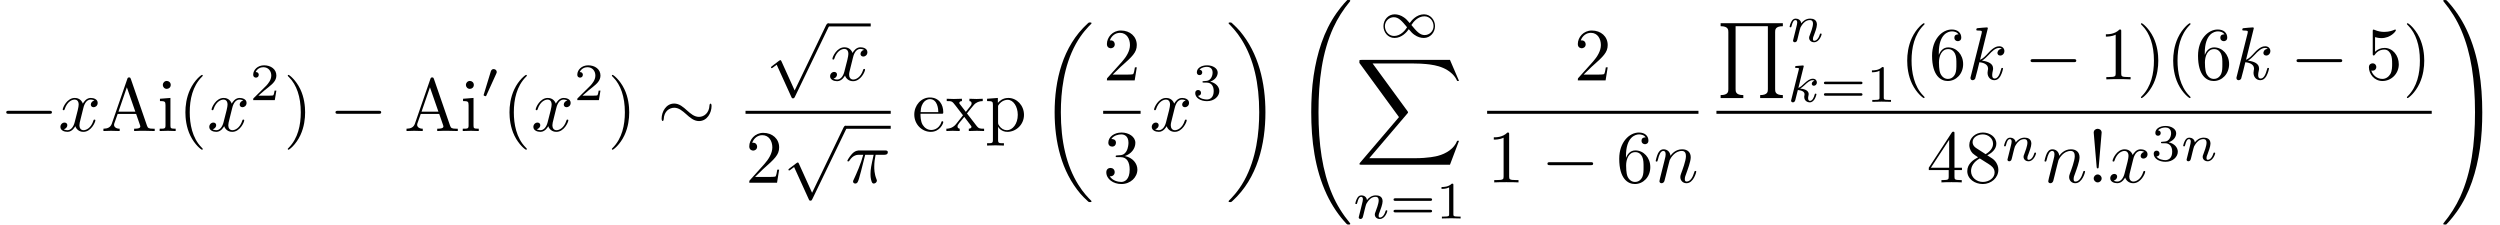
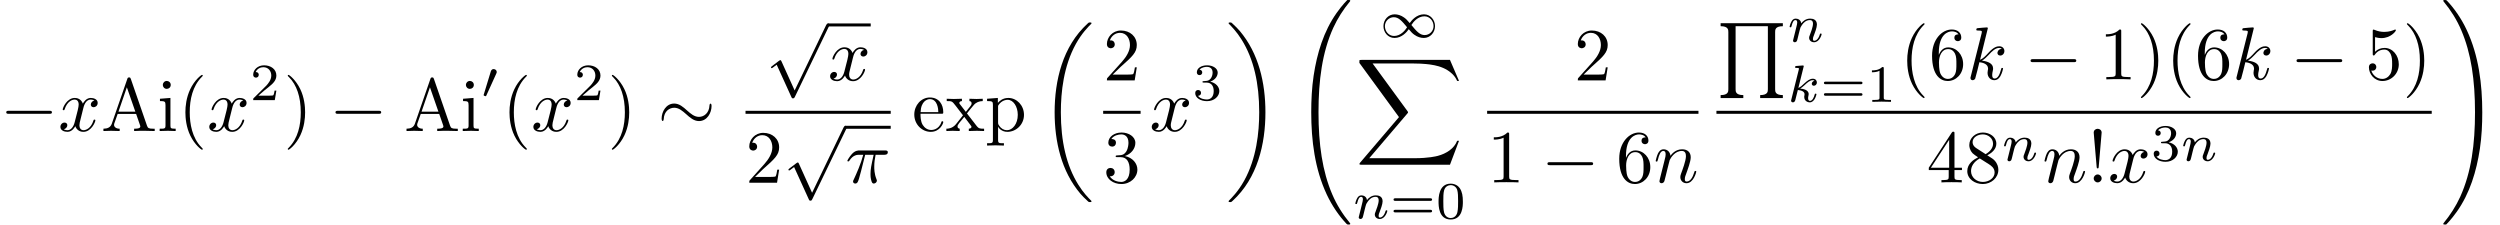
<svg xmlns="http://www.w3.org/2000/svg" xmlns:xlink="http://www.w3.org/1999/xlink" version="1.1" width="332.639pt" height="29.888pt" viewBox="67.305 73.724 332.639 29.888">
  <defs>
    <path id="g0-0" d="M6.565-2.291C6.735-2.291 6.914-2.291 6.914-2.491S6.735-2.69 6.565-2.69H1.176C1.006-2.69 .827-2.69 .827-2.491S1.006-2.291 1.176-2.291H6.565Z" />
    <path id="g0-24" d="M7.193-3.328C7.193-3.547 7.133-3.646 7.054-3.646C7.004-3.646 6.924-3.577 6.914-3.387C6.874-2.431 6.217-1.883 5.519-1.883C4.892-1.883 4.413-2.311 3.925-2.74C3.417-3.198 2.899-3.656 2.222-3.656C1.136-3.656 .548-2.56 .548-1.654C.548-1.335 .677-1.335 .687-1.335C.797-1.335 .827-1.534 .827-1.564C.867-2.66 1.614-3.098 2.222-3.098C2.849-3.098 3.328-2.67 3.816-2.242C4.324-1.783 4.842-1.325 5.519-1.325C6.605-1.325 7.193-2.421 7.193-3.328Z" />
    <path id="g0-112" d="M3.875 8.518L2.122 4.643C2.052 4.483 2.002 4.483 1.973 4.483C1.963 4.483 1.913 4.483 1.803 4.563L.857 5.28C.727 5.38 .727 5.41 .727 5.44C.727 5.489 .757 5.549 .827 5.549C.887 5.549 1.056 5.41 1.166 5.33C1.225 5.28 1.375 5.171 1.484 5.091L3.447 9.405C3.517 9.564 3.567 9.564 3.656 9.564C3.806 9.564 3.836 9.504 3.905 9.365L8.428 0C8.498-.139 8.498-.179 8.498-.199C8.498-.299 8.418-.399 8.299-.399C8.219-.399 8.149-.349 8.07-.189L3.875 8.518Z" />
    <path id="g6-18" d="M6.974 23.402C6.974 23.362 6.954 23.342 6.934 23.313C6.565 22.944 5.898 22.276 5.23 21.2C3.626 18.63 2.899 15.392 2.899 11.557C2.899 8.877 3.258 5.42 4.902 2.451C5.689 1.036 6.506 .219 6.944-.219C6.974-.249 6.974-.269 6.974-.299C6.974-.399 6.904-.399 6.765-.399S6.605-.399 6.456-.249C3.118 2.79 2.072 7.352 2.072 11.547C2.072 15.462 2.969 19.407 5.499 22.386C5.699 22.615 6.077 23.024 6.486 23.382C6.605 23.502 6.625 23.502 6.765 23.502S6.974 23.502 6.974 23.402Z" />
    <path id="g6-19" d="M5.25 11.557C5.25 7.641 4.354 3.696 1.823 .717C1.624 .488 1.245 .08 .837-.279C.717-.399 .697-.399 .558-.399C.438-.399 .349-.399 .349-.299C.349-.259 .389-.219 .408-.199C.757 .159 1.425 .827 2.092 1.903C3.696 4.473 4.423 7.711 4.423 11.547C4.423 14.227 4.065 17.684 2.421 20.653C1.634 22.067 .807 22.894 .389 23.313C.369 23.342 .349 23.372 .349 23.402C.349 23.502 .438 23.502 .558 23.502C.697 23.502 .717 23.502 .867 23.352C4.204 20.314 5.25 15.751 5.25 11.557Z" />
    <path id="g6-32" d="M7.542 29.38C7.542 29.35 7.542 29.33 7.482 29.26C6.526 28.105 5.729 26.829 5.141 25.445C3.836 22.396 3.318 18.829 3.318 14.545C3.318 10.301 3.806 6.575 5.28 3.308C5.858 2.042 6.615 .867 7.502-.209C7.522-.239 7.542-.259 7.542-.299C7.542-.399 7.472-.399 7.323-.399S7.153-.399 7.133-.379C7.123-.369 6.506 .229 5.729 1.325C3.995 3.776 3.118 6.705 2.67 9.674C2.431 11.278 2.351 12.912 2.351 14.535C2.351 18.262 2.819 22.067 4.413 25.474C5.121 26.989 6.067 28.354 7.054 29.39C7.143 29.469 7.153 29.479 7.323 29.479C7.472 29.479 7.542 29.479 7.542 29.38Z" />
    <path id="g6-33" d="M5.529 14.545C5.529 10.819 5.061 7.014 3.467 3.606C2.76 2.092 1.813 .727 .827-.309C.737-.389 .727-.399 .558-.399C.418-.399 .339-.399 .339-.299C.339-.259 .379-.209 .399-.179C1.355 .976 2.152 2.252 2.74 3.636C4.045 6.685 4.563 10.252 4.563 14.535C4.563 18.78 4.075 22.506 2.6 25.773C2.022 27.039 1.265 28.214 .379 29.29C.369 29.31 .339 29.35 .339 29.38C.339 29.479 .418 29.479 .558 29.479C.707 29.479 .727 29.479 .747 29.46C.757 29.45 1.375 28.852 2.152 27.756C3.885 25.305 4.762 22.376 5.21 19.407C5.45 17.803 5.529 16.169 5.529 14.545Z" />
    <path id="g6-81" d="M3.577 9.963V9.564C2.55 9.564 2.55 9.076 2.55 8.777V.399H6.844V8.777C6.844 9.076 6.844 9.564 5.818 9.564V9.963H8.837V9.564C7.811 9.564 7.811 9.076 7.811 8.777V1.186C7.811 .887 7.811 .399 8.837 .399V0H.558V.399C1.584 .399 1.584 .887 1.584 1.186V8.777C1.584 9.076 1.584 9.564 .558 9.564V9.963H3.577Z" />
    <path id="g6-88" d="M12.613 13.948L13.818 10.76H13.569C13.181 11.796 12.125 12.473 10.979 12.772C10.77 12.822 9.793 13.081 7.88 13.081H1.873L6.944 7.133C7.014 7.054 7.034 7.024 7.034 6.974C7.034 6.954 7.034 6.924 6.964 6.824L2.321 .478H7.781C9.116 .478 10.022 .618 10.112 .638C10.65 .717 11.517 .887 12.304 1.385C12.553 1.544 13.23 1.993 13.569 2.8H13.818L12.613 0H.837C.608 0 .598 .01 .568 .07C.558 .1 .558 .289 .558 .399L5.828 7.611L.667 13.659C.568 13.778 .568 13.828 .568 13.838C.568 13.948 .658 13.948 .837 13.948H12.613Z" />
    <path id="g2-25" d="M2.64-3.716H3.766C3.437-2.242 3.347-1.813 3.347-1.146C3.347-.996 3.347-.727 3.427-.389C3.527 .05 3.636 .11 3.786 .11C3.985 .11 4.194-.07 4.194-.269C4.194-.329 4.194-.349 4.134-.488C3.846-1.205 3.846-1.853 3.846-2.132C3.846-2.66 3.915-3.198 4.025-3.716H5.161C5.29-3.716 5.649-3.716 5.649-4.055C5.649-4.294 5.44-4.294 5.25-4.294H1.913C1.694-4.294 1.315-4.294 .877-3.826C.528-3.437 .269-2.979 .269-2.929C.269-2.919 .269-2.829 .389-2.829C.468-2.829 .488-2.869 .548-2.949C1.036-3.716 1.614-3.716 1.813-3.716H2.381C2.062-2.511 1.524-1.305 1.106-.399C1.026-.249 1.026-.229 1.026-.159C1.026 .03 1.186 .11 1.315 .11C1.614 .11 1.694-.169 1.813-.538C1.953-.996 1.953-1.016 2.082-1.514L2.64-3.716Z" />
    <path id="g2-107" d="M2.859-6.804C2.859-6.814 2.859-6.914 2.73-6.914C2.501-6.914 1.773-6.834 1.514-6.814C1.435-6.804 1.325-6.795 1.325-6.615C1.325-6.496 1.415-6.496 1.564-6.496C2.042-6.496 2.062-6.426 2.062-6.326L2.032-6.127L.588-.389C.548-.249 .548-.229 .548-.169C.548 .06 .747 .11 .837 .11C.966 .11 1.116 .02 1.176-.1C1.225-.189 1.674-2.032 1.733-2.281C2.072-2.252 2.889-2.092 2.889-1.435C2.889-1.365 2.889-1.325 2.859-1.225C2.839-1.106 2.819-.986 2.819-.877C2.819-.289 3.218 .11 3.736 .11C4.035 .11 4.304-.05 4.523-.418C4.772-.857 4.882-1.405 4.882-1.425C4.882-1.524 4.792-1.524 4.762-1.524C4.663-1.524 4.653-1.484 4.623-1.345C4.423-.618 4.194-.11 3.756-.11C3.567-.11 3.437-.219 3.437-.578C3.437-.747 3.477-.976 3.517-1.136C3.557-1.305 3.557-1.345 3.557-1.445C3.557-2.092 2.929-2.381 2.082-2.491C2.391-2.67 2.71-2.989 2.939-3.228C3.417-3.756 3.875-4.184 4.364-4.184C4.423-4.184 4.433-4.184 4.453-4.174C4.573-4.154 4.583-4.154 4.663-4.095C4.682-4.085 4.682-4.075 4.702-4.055C4.224-4.025 4.134-3.636 4.134-3.517C4.134-3.357 4.244-3.168 4.513-3.168C4.772-3.168 5.061-3.387 5.061-3.776C5.061-4.075 4.832-4.403 4.384-4.403C4.105-4.403 3.646-4.324 2.929-3.527C2.59-3.148 2.202-2.75 1.823-2.6L2.859-6.804Z" />
    <path id="g2-110" d="M.877-.588C.847-.438 .787-.209 .787-.159C.787 .02 .927 .11 1.076 .11C1.196 .11 1.375 .03 1.445-.169C1.455-.189 1.574-.658 1.634-.907L1.853-1.803C1.913-2.022 1.973-2.242 2.022-2.471C2.062-2.64 2.142-2.929 2.152-2.969C2.301-3.278 2.829-4.184 3.776-4.184C4.224-4.184 4.314-3.816 4.314-3.487C4.314-2.869 3.826-1.594 3.666-1.166C3.577-.936 3.567-.817 3.567-.707C3.567-.239 3.915 .11 4.384 .11C5.32 .11 5.689-1.345 5.689-1.425C5.689-1.524 5.599-1.524 5.569-1.524C5.469-1.524 5.469-1.494 5.42-1.345C5.22-.667 4.892-.11 4.403-.11C4.234-.11 4.164-.209 4.164-.438C4.164-.687 4.254-.927 4.344-1.146C4.533-1.674 4.951-2.77 4.951-3.337C4.951-4.005 4.523-4.403 3.806-4.403C2.909-4.403 2.421-3.766 2.252-3.537C2.202-4.095 1.793-4.403 1.335-4.403S.687-4.015 .588-3.836C.428-3.497 .289-2.909 .289-2.869C.289-2.77 .389-2.77 .408-2.77C.508-2.77 .518-2.78 .578-2.999C.747-3.706 .946-4.184 1.305-4.184C1.504-4.184 1.614-4.055 1.614-3.726C1.614-3.517 1.584-3.407 1.455-2.889L.877-.588Z" />
    <path id="g2-120" d="M3.328-3.009C3.387-3.268 3.616-4.184 4.314-4.184C4.364-4.184 4.603-4.184 4.812-4.055C4.533-4.005 4.334-3.756 4.334-3.517C4.334-3.357 4.443-3.168 4.712-3.168C4.932-3.168 5.25-3.347 5.25-3.746C5.25-4.264 4.663-4.403 4.324-4.403C3.746-4.403 3.397-3.875 3.278-3.646C3.029-4.304 2.491-4.403 2.202-4.403C1.166-4.403 .598-3.118 .598-2.869C.598-2.77 .697-2.77 .717-2.77C.797-2.77 .827-2.79 .847-2.879C1.186-3.935 1.843-4.184 2.182-4.184C2.371-4.184 2.72-4.095 2.72-3.517C2.72-3.208 2.55-2.54 2.182-1.146C2.022-.528 1.674-.11 1.235-.11C1.176-.11 .946-.11 .737-.239C.986-.289 1.205-.498 1.205-.777C1.205-1.046 .986-1.126 .837-1.126C.538-1.126 .289-.867 .289-.548C.289-.09 .787 .11 1.225 .11C1.883 .11 2.242-.588 2.271-.648C2.391-.279 2.75 .11 3.347 .11C4.374 .11 4.941-1.176 4.941-1.425C4.941-1.524 4.852-1.524 4.822-1.524C4.732-1.524 4.712-1.484 4.692-1.415C4.364-.349 3.686-.11 3.367-.11C2.979-.11 2.819-.428 2.819-.767C2.819-.986 2.879-1.205 2.989-1.644L3.328-3.009Z" />
    <path id="g4-33" d="M1.524-2.082L1.913-6.625C1.913-6.954 1.644-7.133 1.385-7.133S.857-6.954 .857-6.625L1.245-2.092C1.255-1.943 1.265-1.863 1.385-1.863C1.484-1.863 1.514-1.913 1.524-2.082ZM1.913-.528C1.913-.817 1.674-1.056 1.385-1.056S.857-.817 .857-.528S1.096 0 1.385 0S1.913-.239 1.913-.528Z" />
    <path id="g4-40" d="M3.298 2.391C3.298 2.361 3.298 2.341 3.128 2.172C1.883 .917 1.564-.966 1.564-2.491C1.564-4.224 1.943-5.958 3.168-7.203C3.298-7.323 3.298-7.342 3.298-7.372C3.298-7.442 3.258-7.472 3.198-7.472C3.098-7.472 2.202-6.795 1.614-5.529C1.106-4.433 .986-3.328 .986-2.491C.986-1.714 1.096-.508 1.644 .618C2.242 1.843 3.098 2.491 3.198 2.491C3.258 2.491 3.298 2.461 3.298 2.391Z" />
    <path id="g4-41" d="M2.879-2.491C2.879-3.268 2.77-4.473 2.222-5.599C1.624-6.824 .767-7.472 .667-7.472C.608-7.472 .568-7.432 .568-7.372C.568-7.342 .568-7.323 .757-7.143C1.733-6.157 2.301-4.573 2.301-2.491C2.301-.787 1.933 .966 .697 2.222C.568 2.341 .568 2.361 .568 2.391C.568 2.451 .608 2.491 .667 2.491C.767 2.491 1.664 1.813 2.252 .548C2.76-.548 2.879-1.654 2.879-2.491Z" />
    <path id="g4-49" d="M2.929-6.376C2.929-6.615 2.929-6.635 2.7-6.635C2.082-5.998 1.205-5.998 .887-5.998V-5.689C1.086-5.689 1.674-5.689 2.192-5.948V-.787C2.192-.428 2.162-.309 1.265-.309H.946V0C1.295-.03 2.162-.03 2.56-.03S3.826-.03 4.174 0V-.309H3.856C2.959-.309 2.929-.418 2.929-.787V-6.376Z" />
    <path id="g4-50" d="M1.265-.767L2.321-1.793C3.875-3.168 4.473-3.706 4.473-4.702C4.473-5.838 3.577-6.635 2.361-6.635C1.235-6.635 .498-5.719 .498-4.832C.498-4.274 .996-4.274 1.026-4.274C1.196-4.274 1.544-4.394 1.544-4.802C1.544-5.061 1.365-5.32 1.016-5.32C.936-5.32 .917-5.32 .887-5.31C1.116-5.958 1.654-6.326 2.232-6.326C3.138-6.326 3.567-5.519 3.567-4.702C3.567-3.905 3.068-3.118 2.521-2.501L.608-.369C.498-.259 .498-.239 .498 0H4.194L4.473-1.733H4.224C4.174-1.435 4.105-.996 4.005-.847C3.935-.767 3.278-.767 3.059-.767H1.265Z" />
    <path id="g4-51" d="M2.889-3.507C3.706-3.776 4.284-4.473 4.284-5.26C4.284-6.077 3.407-6.635 2.451-6.635C1.445-6.635 .687-6.037 .687-5.28C.687-4.951 .907-4.762 1.196-4.762C1.504-4.762 1.704-4.981 1.704-5.27C1.704-5.768 1.235-5.768 1.086-5.768C1.395-6.257 2.052-6.386 2.411-6.386C2.819-6.386 3.367-6.167 3.367-5.27C3.367-5.151 3.347-4.573 3.088-4.134C2.79-3.656 2.451-3.626 2.202-3.616C2.122-3.606 1.883-3.587 1.813-3.587C1.733-3.577 1.664-3.567 1.664-3.467C1.664-3.357 1.733-3.357 1.903-3.357H2.341C3.158-3.357 3.527-2.68 3.527-1.704C3.527-.349 2.839-.06 2.401-.06C1.973-.06 1.225-.229 .877-.817C1.225-.767 1.534-.986 1.534-1.365C1.534-1.724 1.265-1.923 .976-1.923C.737-1.923 .418-1.783 .418-1.345C.418-.438 1.345 .219 2.431 .219C3.646 .219 4.553-.687 4.553-1.704C4.553-2.521 3.925-3.298 2.889-3.507Z" />
    <path id="g4-52" d="M2.929-1.644V-.777C2.929-.418 2.909-.309 2.172-.309H1.963V0C2.371-.03 2.889-.03 3.308-.03S4.254-.03 4.663 0V-.309H4.453C3.716-.309 3.696-.418 3.696-.777V-1.644H4.692V-1.953H3.696V-6.486C3.696-6.685 3.696-6.745 3.537-6.745C3.447-6.745 3.417-6.745 3.337-6.625L.279-1.953V-1.644H2.929ZM2.989-1.953H.558L2.989-5.669V-1.953Z" />
    <path id="g4-53" d="M4.473-2.002C4.473-3.188 3.656-4.184 2.58-4.184C2.102-4.184 1.674-4.025 1.315-3.676V-5.619C1.514-5.559 1.843-5.489 2.162-5.489C3.387-5.489 4.085-6.396 4.085-6.526C4.085-6.585 4.055-6.635 3.985-6.635C3.975-6.635 3.955-6.635 3.905-6.605C3.706-6.516 3.218-6.316 2.55-6.316C2.152-6.316 1.694-6.386 1.225-6.595C1.146-6.625 1.126-6.625 1.106-6.625C1.006-6.625 1.006-6.545 1.006-6.386V-3.437C1.006-3.258 1.006-3.178 1.146-3.178C1.215-3.178 1.235-3.208 1.275-3.268C1.385-3.427 1.753-3.965 2.56-3.965C3.078-3.965 3.328-3.507 3.407-3.328C3.567-2.959 3.587-2.57 3.587-2.072C3.587-1.724 3.587-1.126 3.347-.707C3.108-.319 2.74-.06 2.281-.06C1.554-.06 .986-.588 .817-1.176C.847-1.166 .877-1.156 .986-1.156C1.315-1.156 1.484-1.405 1.484-1.644S1.315-2.132 .986-2.132C.847-2.132 .498-2.062 .498-1.604C.498-.747 1.186 .219 2.301 .219C3.457 .219 4.473-.737 4.473-2.002Z" />
    <path id="g4-54" d="M1.315-3.268V-3.507C1.315-6.027 2.55-6.386 3.059-6.386C3.298-6.386 3.716-6.326 3.935-5.988C3.786-5.988 3.387-5.988 3.387-5.539C3.387-5.23 3.626-5.081 3.846-5.081C4.005-5.081 4.304-5.171 4.304-5.559C4.304-6.157 3.866-6.635 3.039-6.635C1.763-6.635 .418-5.35 .418-3.148C.418-.488 1.574 .219 2.501 .219C3.606 .219 4.553-.717 4.553-2.032C4.553-3.298 3.666-4.254 2.56-4.254C1.883-4.254 1.514-3.746 1.315-3.268ZM2.501-.06C1.873-.06 1.574-.658 1.514-.807C1.335-1.275 1.335-2.072 1.335-2.252C1.335-3.029 1.654-4.025 2.55-4.025C2.71-4.025 3.168-4.025 3.477-3.407C3.656-3.039 3.656-2.531 3.656-2.042C3.656-1.564 3.656-1.066 3.487-.707C3.188-.11 2.73-.06 2.501-.06Z" />
    <path id="g4-56" d="M1.624-4.553C1.166-4.852 1.126-5.191 1.126-5.36C1.126-5.968 1.773-6.386 2.481-6.386C3.208-6.386 3.846-5.868 3.846-5.151C3.846-4.583 3.457-4.105 2.859-3.756L1.624-4.553ZM3.078-3.606C3.796-3.975 4.284-4.493 4.284-5.151C4.284-6.067 3.397-6.635 2.491-6.635C1.494-6.635 .687-5.898 .687-4.971C.687-4.792 .707-4.344 1.126-3.875C1.235-3.756 1.604-3.507 1.853-3.337C1.275-3.049 .418-2.491 .418-1.504C.418-.448 1.435 .219 2.481 .219C3.606 .219 4.553-.608 4.553-1.674C4.553-2.032 4.443-2.481 4.065-2.899C3.875-3.108 3.716-3.208 3.078-3.606ZM2.082-3.188L3.308-2.411C3.587-2.222 4.055-1.923 4.055-1.315C4.055-.578 3.308-.06 2.491-.06C1.634-.06 .917-.677 .917-1.504C.917-2.082 1.235-2.72 2.082-3.188Z" />
    <path id="g4-65" d="M3.965-6.934C3.915-7.064 3.895-7.133 3.736-7.133S3.547-7.073 3.497-6.934L1.435-.976C1.255-.468 .857-.319 .319-.309V0C.548-.01 .976-.03 1.335-.03C1.644-.03 2.162-.01 2.481 0V-.309C1.983-.309 1.733-.558 1.733-.817C1.733-.847 1.743-.946 1.753-.966L2.212-2.271H4.672L5.2-.747C5.21-.707 5.23-.648 5.23-.608C5.23-.309 4.672-.309 4.403-.309V0C4.762-.03 5.46-.03 5.838-.03C6.267-.03 6.725-.02 7.143 0V-.309H6.964C6.366-.309 6.227-.379 6.117-.707L3.965-6.934ZM3.437-5.818L4.563-2.58H2.321L3.437-5.818Z" />
    <path id="g4-101" d="M1.116-2.511C1.176-3.995 2.012-4.244 2.351-4.244C3.377-4.244 3.477-2.899 3.477-2.511H1.116ZM1.106-2.301H3.885C4.105-2.301 4.134-2.301 4.134-2.511C4.134-3.497 3.597-4.463 2.351-4.463C1.196-4.463 .279-3.437 .279-2.192C.279-.857 1.325 .11 2.471 .11C3.686 .11 4.134-.996 4.134-1.186C4.134-1.285 4.055-1.305 4.005-1.305C3.915-1.305 3.895-1.245 3.875-1.166C3.527-.139 2.63-.139 2.531-.139C2.032-.139 1.634-.438 1.405-.807C1.106-1.285 1.106-1.943 1.106-2.301Z" />
    <path id="g4-105" d="M1.763-4.403L.369-4.294V-3.985C1.016-3.985 1.106-3.925 1.106-3.437V-.757C1.106-.309 .996-.309 .329-.309V0C.648-.01 1.186-.03 1.425-.03C1.773-.03 2.122-.01 2.461 0V-.309C1.803-.309 1.763-.359 1.763-.747V-4.403ZM1.803-6.137C1.803-6.456 1.554-6.665 1.275-6.665C.966-6.665 .747-6.396 .747-6.137C.747-5.868 .966-5.609 1.275-5.609C1.554-5.609 1.803-5.818 1.803-6.137Z" />
    <path id="g4-112" d="M1.714-3.746V-4.403L.279-4.294V-3.985C.986-3.985 1.056-3.925 1.056-3.487V1.176C1.056 1.624 .946 1.624 .279 1.624V1.933C.618 1.923 1.136 1.903 1.395 1.903C1.664 1.903 2.172 1.923 2.521 1.933V1.624C1.853 1.624 1.743 1.624 1.743 1.176V-.498V-.588C1.793-.428 2.212 .11 2.969 .11C4.154 .11 5.191-.867 5.191-2.152C5.191-3.417 4.224-4.403 3.108-4.403C2.331-4.403 1.913-3.965 1.714-3.746ZM1.743-1.136V-3.357C2.032-3.866 2.521-4.154 3.029-4.154C3.756-4.154 4.364-3.278 4.364-2.152C4.364-.946 3.666-.11 2.929-.11C2.531-.11 2.152-.309 1.883-.717C1.743-.927 1.743-.936 1.743-1.136Z" />
    <path id="g4-120" d="M2.859-2.341C3.158-2.72 3.537-3.208 3.776-3.467C4.085-3.826 4.493-3.975 4.961-3.985V-4.294C4.702-4.274 4.403-4.264 4.144-4.264C3.846-4.264 3.318-4.284 3.188-4.294V-3.985C3.397-3.965 3.477-3.836 3.477-3.676S3.377-3.387 3.328-3.328L2.71-2.55L1.933-3.557C1.843-3.656 1.843-3.676 1.843-3.736C1.843-3.885 1.993-3.975 2.192-3.985V-4.294C1.933-4.284 1.275-4.264 1.116-4.264C.907-4.264 .438-4.274 .169-4.294V-3.985C.867-3.985 .877-3.975 1.345-3.377L2.331-2.092L1.395-.907C.917-.329 .329-.309 .12-.309V0C.379-.02 .687-.03 .946-.03C1.235-.03 1.654-.01 1.893 0V-.309C1.674-.339 1.604-.468 1.604-.618C1.604-.837 1.893-1.166 2.501-1.883L3.258-.887C3.337-.777 3.467-.618 3.467-.558C3.467-.468 3.377-.319 3.108-.309V0C3.407-.01 3.965-.03 4.184-.03C4.453-.03 4.842-.02 5.141 0V-.309C4.603-.309 4.423-.329 4.194-.618L2.859-2.341Z" />
    <path id="g3-107" d="M2.183-4.631C2.19-4.645 2.211-4.735 2.211-4.742C2.211-4.777 2.183-4.84 2.099-4.84C1.96-4.84 1.381-4.784 1.206-4.77C1.151-4.763 1.053-4.756 1.053-4.61C1.053-4.512 1.151-4.512 1.234-4.512C1.569-4.512 1.569-4.463 1.569-4.407C1.569-4.359 1.555-4.317 1.541-4.254L.558-.307C.523-.181 .523-.167 .523-.153C.523-.049 .607 .07 .76 .07C.948 .07 1.039-.07 1.081-.223C1.095-.251 1.395-1.478 1.423-1.576C1.918-1.527 2.315-1.367 2.315-1.004C2.315-.969 2.315-.934 2.301-.865C2.273-.76 2.273-.725 2.273-.649C2.273-.153 2.678 .07 3.013 .07C3.689 .07 3.898-.99 3.898-.997C3.898-1.088 3.808-1.088 3.787-1.088C3.689-1.088 3.682-1.053 3.647-.921C3.564-.621 3.375-.126 3.034-.126C2.845-.126 2.79-.3 2.79-.488C2.79-.607 2.79-.621 2.831-.802C2.838-.823 2.866-.941 2.866-1.018C2.866-1.639 2.029-1.736 1.736-1.757C1.939-1.883 2.197-2.113 2.315-2.218C2.671-2.552 3.02-2.88 3.41-2.88C3.494-2.88 3.585-2.859 3.64-2.79C3.34-2.741 3.278-2.504 3.278-2.399C3.278-2.246 3.396-2.141 3.557-2.141C3.745-2.141 3.954-2.294 3.954-2.587C3.954-2.817 3.787-3.075 3.417-3.075C3.02-3.075 2.657-2.79 2.301-2.462C2.008-2.183 1.778-1.967 1.492-1.848L2.183-4.631Z" />
    <path id="g3-110" d="M.851-.439C.823-.349 .781-.174 .781-.153C.781 0 .907 .07 1.018 .07C1.144 .07 1.255-.021 1.29-.084S1.381-.37 1.416-.516C1.451-.649 1.527-.969 1.569-1.144C1.611-1.297 1.653-1.451 1.688-1.611C1.764-1.897 1.778-1.953 1.981-2.239C2.176-2.518 2.504-2.88 3.027-2.88C3.431-2.88 3.438-2.525 3.438-2.392C3.438-1.974 3.138-1.2 3.027-.907C2.95-.711 2.922-.649 2.922-.53C2.922-.16 3.229 .07 3.585 .07C4.282 .07 4.589-.893 4.589-.997C4.589-1.088 4.498-1.088 4.477-1.088C4.38-1.088 4.373-1.046 4.345-.969C4.184-.411 3.884-.126 3.605-.126C3.459-.126 3.431-.223 3.431-.37C3.431-.53 3.466-.621 3.592-.934C3.675-1.151 3.961-1.89 3.961-2.28C3.961-2.957 3.424-3.075 3.055-3.075C2.476-3.075 2.085-2.72 1.876-2.441C1.827-2.922 1.416-3.075 1.13-3.075C.83-3.075 .669-2.859 .579-2.699C.425-2.441 .328-2.043 .328-2.008C.328-1.918 .425-1.918 .446-1.918C.544-1.918 .551-1.939 .6-2.127C.704-2.538 .837-2.88 1.109-2.88C1.29-2.88 1.339-2.727 1.339-2.538C1.339-2.406 1.276-2.148 1.227-1.96S1.109-1.485 1.074-1.332L.851-.439Z" />
    <path id="g1-48" d="M2.022-3.292C2.078-3.41 2.085-3.466 2.085-3.515C2.085-3.731 1.89-3.898 1.674-3.898C1.409-3.898 1.325-3.682 1.29-3.571L.37-.551C.363-.537 .335-.446 .335-.439C.335-.356 .551-.286 .607-.286C.656-.286 .663-.3 .711-.404L2.022-3.292Z" />
    <path id="g1-49" d="M4.031-1.911C3.661-2.343 3.55-2.462 3.285-2.65C2.859-2.957 2.413-3.075 2.029-3.075C1.165-3.075 .537-2.336 .537-1.499C.537-.683 1.137 .07 2.008 .07C2.978 .07 3.654-.725 3.905-1.095C4.275-.663 4.387-.544 4.652-.356C5.077-.049 5.523 .07 5.907 .07C6.772 .07 7.399-.669 7.399-1.506C7.399-2.322 6.8-3.075 5.928-3.075C4.958-3.075 4.282-2.28 4.031-1.911ZM4.254-1.653C4.533-2.106 5.14-2.81 5.991-2.81C6.709-2.81 7.204-2.176 7.204-1.506S6.66-.314 6.018-.314C5.37-.314 4.924-.844 4.254-1.653ZM3.682-1.353C3.403-.9 2.797-.195 1.946-.195C1.227-.195 .732-.83 .732-1.499S1.276-2.692 1.918-2.692C2.566-2.692 3.013-2.162 3.682-1.353Z" />
+     <path id="g5-48" d="M3.599-2.225C3.599-2.992 3.508-3.543 3.187-4.031C2.971-4.352 2.538-4.631 1.981-4.631C.363-4.631 .363-2.727 .363-2.225S.363 .139 1.981 .139S3.599-1.723 3.599-2.225ZM1.981-.056C1.66-.056 1.234-.244 1.095-.816C.997-1.227 .997-1.799 .997-2.315C.997-2.824 .997-3.354 1.102-3.738C1.248-4.289 1.695-4.435 1.981-4.435C2.357-4.435 2.72-4.205 2.845-3.801C2.957-3.424 2.964-2.922 2.964-2.315C2.964-1.799 2.964-1.283 2.873-.844C2.734-.209 2.26-.056 1.981-.056Z" />
    <path id="g5-49" d="M2.336-4.435C2.336-4.624 2.322-4.631 2.127-4.631C1.681-4.191 1.046-4.184 .76-4.184V-3.933C.928-3.933 1.388-3.933 1.771-4.129V-.572C1.771-.342 1.771-.251 1.074-.251H.809V0C.934-.007 1.792-.028 2.05-.028C2.267-.028 3.145-.007 3.299 0V-.251H3.034C2.336-.251 2.336-.342 2.336-.572V-4.435Z" />
    <path id="g5-50" d="M3.522-1.269H3.285C3.264-1.116 3.194-.704 3.103-.635C3.048-.593 2.511-.593 2.413-.593H1.13C1.862-1.241 2.106-1.437 2.525-1.764C3.041-2.176 3.522-2.608 3.522-3.271C3.522-4.115 2.783-4.631 1.89-4.631C1.025-4.631 .439-4.024 .439-3.382C.439-3.027 .739-2.992 .809-2.992C.976-2.992 1.179-3.11 1.179-3.361C1.179-3.487 1.13-3.731 .767-3.731C.983-4.226 1.458-4.38 1.785-4.38C2.483-4.38 2.845-3.836 2.845-3.271C2.845-2.664 2.413-2.183 2.19-1.932L.509-.272C.439-.209 .439-.195 .439 0H3.313L3.522-1.269Z" />
    <path id="g5-51" d="M1.904-2.329C2.448-2.329 2.838-1.953 2.838-1.206C2.838-.342 2.336-.084 1.932-.084C1.653-.084 1.039-.16 .746-.572C1.074-.586 1.151-.816 1.151-.962C1.151-1.186 .983-1.346 .767-1.346C.572-1.346 .377-1.227 .377-.941C.377-.286 1.102 .139 1.946 .139C2.915 .139 3.585-.509 3.585-1.206C3.585-1.75 3.138-2.294 2.371-2.455C3.103-2.72 3.368-3.243 3.368-3.668C3.368-4.219 2.734-4.631 1.96-4.631S.593-4.254 .593-3.696C.593-3.459 .746-3.327 .955-3.327C1.172-3.327 1.311-3.487 1.311-3.682C1.311-3.884 1.172-4.031 .955-4.045C1.2-4.352 1.681-4.428 1.939-4.428C2.253-4.428 2.692-4.275 2.692-3.668C2.692-3.375 2.594-3.055 2.413-2.838C2.183-2.573 1.988-2.559 1.639-2.538C1.465-2.525 1.451-2.525 1.416-2.518C1.402-2.518 1.346-2.504 1.346-2.427C1.346-2.329 1.409-2.329 1.527-2.329H1.904Z" />
    <path id="g5-61" d="M5.356-2.343C5.461-2.343 5.621-2.343 5.621-2.518C5.621-2.685 5.454-2.685 5.363-2.685H.746C.656-2.685 .488-2.685 .488-2.518C.488-2.343 .649-2.343 .753-2.343H5.356ZM5.363-.809C5.454-.809 5.621-.809 5.621-.976C5.621-1.151 5.461-1.151 5.356-1.151H.753C.649-1.151 .488-1.151 .488-.976C.488-.809 .656-.809 .746-.809H5.363Z" />
  </defs>
  <g id="page1">
    <use x="67.305" y="91.158" xlink:href="#g0-0" />
    <use x="75.053" y="91.158" xlink:href="#g2-120" />
    <use x="80.747" y="91.158" xlink:href="#g4-65" />
    <use x="88.219" y="91.158" xlink:href="#g4-105" />
    <use x="90.987" y="91.158" xlink:href="#g4-40" />
    <use x="94.861" y="91.158" xlink:href="#g2-120" />
    <use x="100.555" y="87.045" xlink:href="#g5-50" />
    <use x="105.024" y="91.158" xlink:href="#g4-41" />
    <use x="111.113" y="91.158" xlink:href="#g0-0" />
    <use x="121.075" y="91.158" xlink:href="#g4-65" />
    <use x="128.547" y="91.158" xlink:href="#g4-105" />
    <use x="131.315" y="86.813" xlink:href="#g1-48" />
    <use x="134.11" y="91.158" xlink:href="#g4-40" />
    <use x="137.984" y="91.158" xlink:href="#g2-120" />
    <use x="143.678" y="87.045" xlink:href="#g5-50" />
    <use x="148.147" y="91.158" xlink:href="#g4-41" />
    <use x="154.789" y="91.158" xlink:href="#g0-24" />
    <use x="169.163" y="77.243" xlink:href="#g0-112" />
    <rect x="177.465" y="76.844" height=".398" width="5.694" />
    <use x="177.465" y="84.418" xlink:href="#g2-120" />
    <rect x="166.501" y="88.468" height=".398" width="19.32" />
    <use x="166.501" y="98.035" xlink:href="#g4-50" />
    <use x="171.482" y="90.859" xlink:href="#g0-112" />
    <rect x="179.784" y="90.461" height=".398" width="6.036" />
    <use x="179.784" y="98.035" xlink:href="#g2-25" />
    <use x="188.677" y="91.158" xlink:href="#g4-101" />
    <use x="193.104" y="91.158" xlink:href="#g4-120" />
    <use x="198.362" y="91.158" xlink:href="#g4-112" />
    <use x="205.558" y="77.111" xlink:href="#g6-18" />
    <use x="214.087" y="84.418" xlink:href="#g4-50" />
    <rect x="214.087" y="88.468" height=".398" width="4.981" />
    <use x="214.087" y="97.992" xlink:href="#g4-51" />
    <use x="220.264" y="91.158" xlink:href="#g2-120" />
    <use x="225.958" y="87.045" xlink:href="#g5-51" />
    <use x="230.427" y="77.111" xlink:href="#g6-19" />
    <use x="239.421" y="74.122" xlink:href="#g6-32" />
    <use x="250.843" y="78.705" xlink:href="#g1-49" />
    <use x="247.619" y="81.694" xlink:href="#g6-88" />
    <use x="247.308" y="102.792" xlink:href="#g3-110" />
    <use x="252.233" y="102.792" xlink:href="#g5-61" />
-     <use x="258.349" y="102.792" xlink:href="#g5-49" />
+     <use x="258.349" y="102.792" xlink:href="#g5-48" />
    <use x="276.745" y="84.418" xlink:href="#g4-50" />
    <rect x="265.176" y="88.468" height=".398" width="28.119" />
    <use x="265.176" y="97.992" xlink:href="#g4-49" />
    <use x="272.371" y="97.992" xlink:href="#g0-0" />
    <use x="282.334" y="97.992" xlink:href="#g4-54" />
    <use x="287.315" y="97.992" xlink:href="#g2-110" />
    <use x="295.686" y="76.812" xlink:href="#g6-81" />
    <use x="305.095" y="79.275" xlink:href="#g3-110" />
    <use x="305.095" y="87.273" xlink:href="#g3-107" />
    <use x="309.499" y="87.273" xlink:href="#g5-61" />
    <use x="315.615" y="87.273" xlink:href="#g5-49" />
    <use x="320.084" y="84.284" xlink:href="#g4-40" />
    <use x="323.959" y="84.284" xlink:href="#g4-54" />
    <use x="328.94" y="84.284" xlink:href="#g2-107" />
    <use x="336.654" y="84.284" xlink:href="#g0-0" />
    <use x="346.617" y="84.284" xlink:href="#g4-49" />
    <use x="351.598" y="84.284" xlink:href="#g4-41" />
    <use x="355.473" y="84.284" xlink:href="#g4-40" />
    <use x="359.347" y="84.284" xlink:href="#g4-54" />
    <use x="364.328" y="84.284" xlink:href="#g2-107" />
    <use x="372.042" y="84.284" xlink:href="#g0-0" />
    <use x="382.005" y="84.284" xlink:href="#g4-53" />
    <use x="386.986" y="84.284" xlink:href="#g4-41" />
    <rect x="295.686" y="88.468" height=".398" width="95.174" />
    <use x="323.663" y="97.992" xlink:href="#g4-52" />
    <use x="328.644" y="97.992" xlink:href="#g4-56" />
    <use x="333.626" y="95.114" xlink:href="#g3-110" />
    <use x="339.049" y="97.992" xlink:href="#g2-110" />
    <use x="345.028" y="97.992" xlink:href="#g4-33" />
    <use x="347.796" y="97.992" xlink:href="#g2-120" />
    <use x="353.49" y="95.114" xlink:href="#g5-51" />
    <use x="357.461" y="95.114" xlink:href="#g3-110" />
    <use x="392.056" y="74.122" xlink:href="#g6-33" />
  </g>
</svg>
